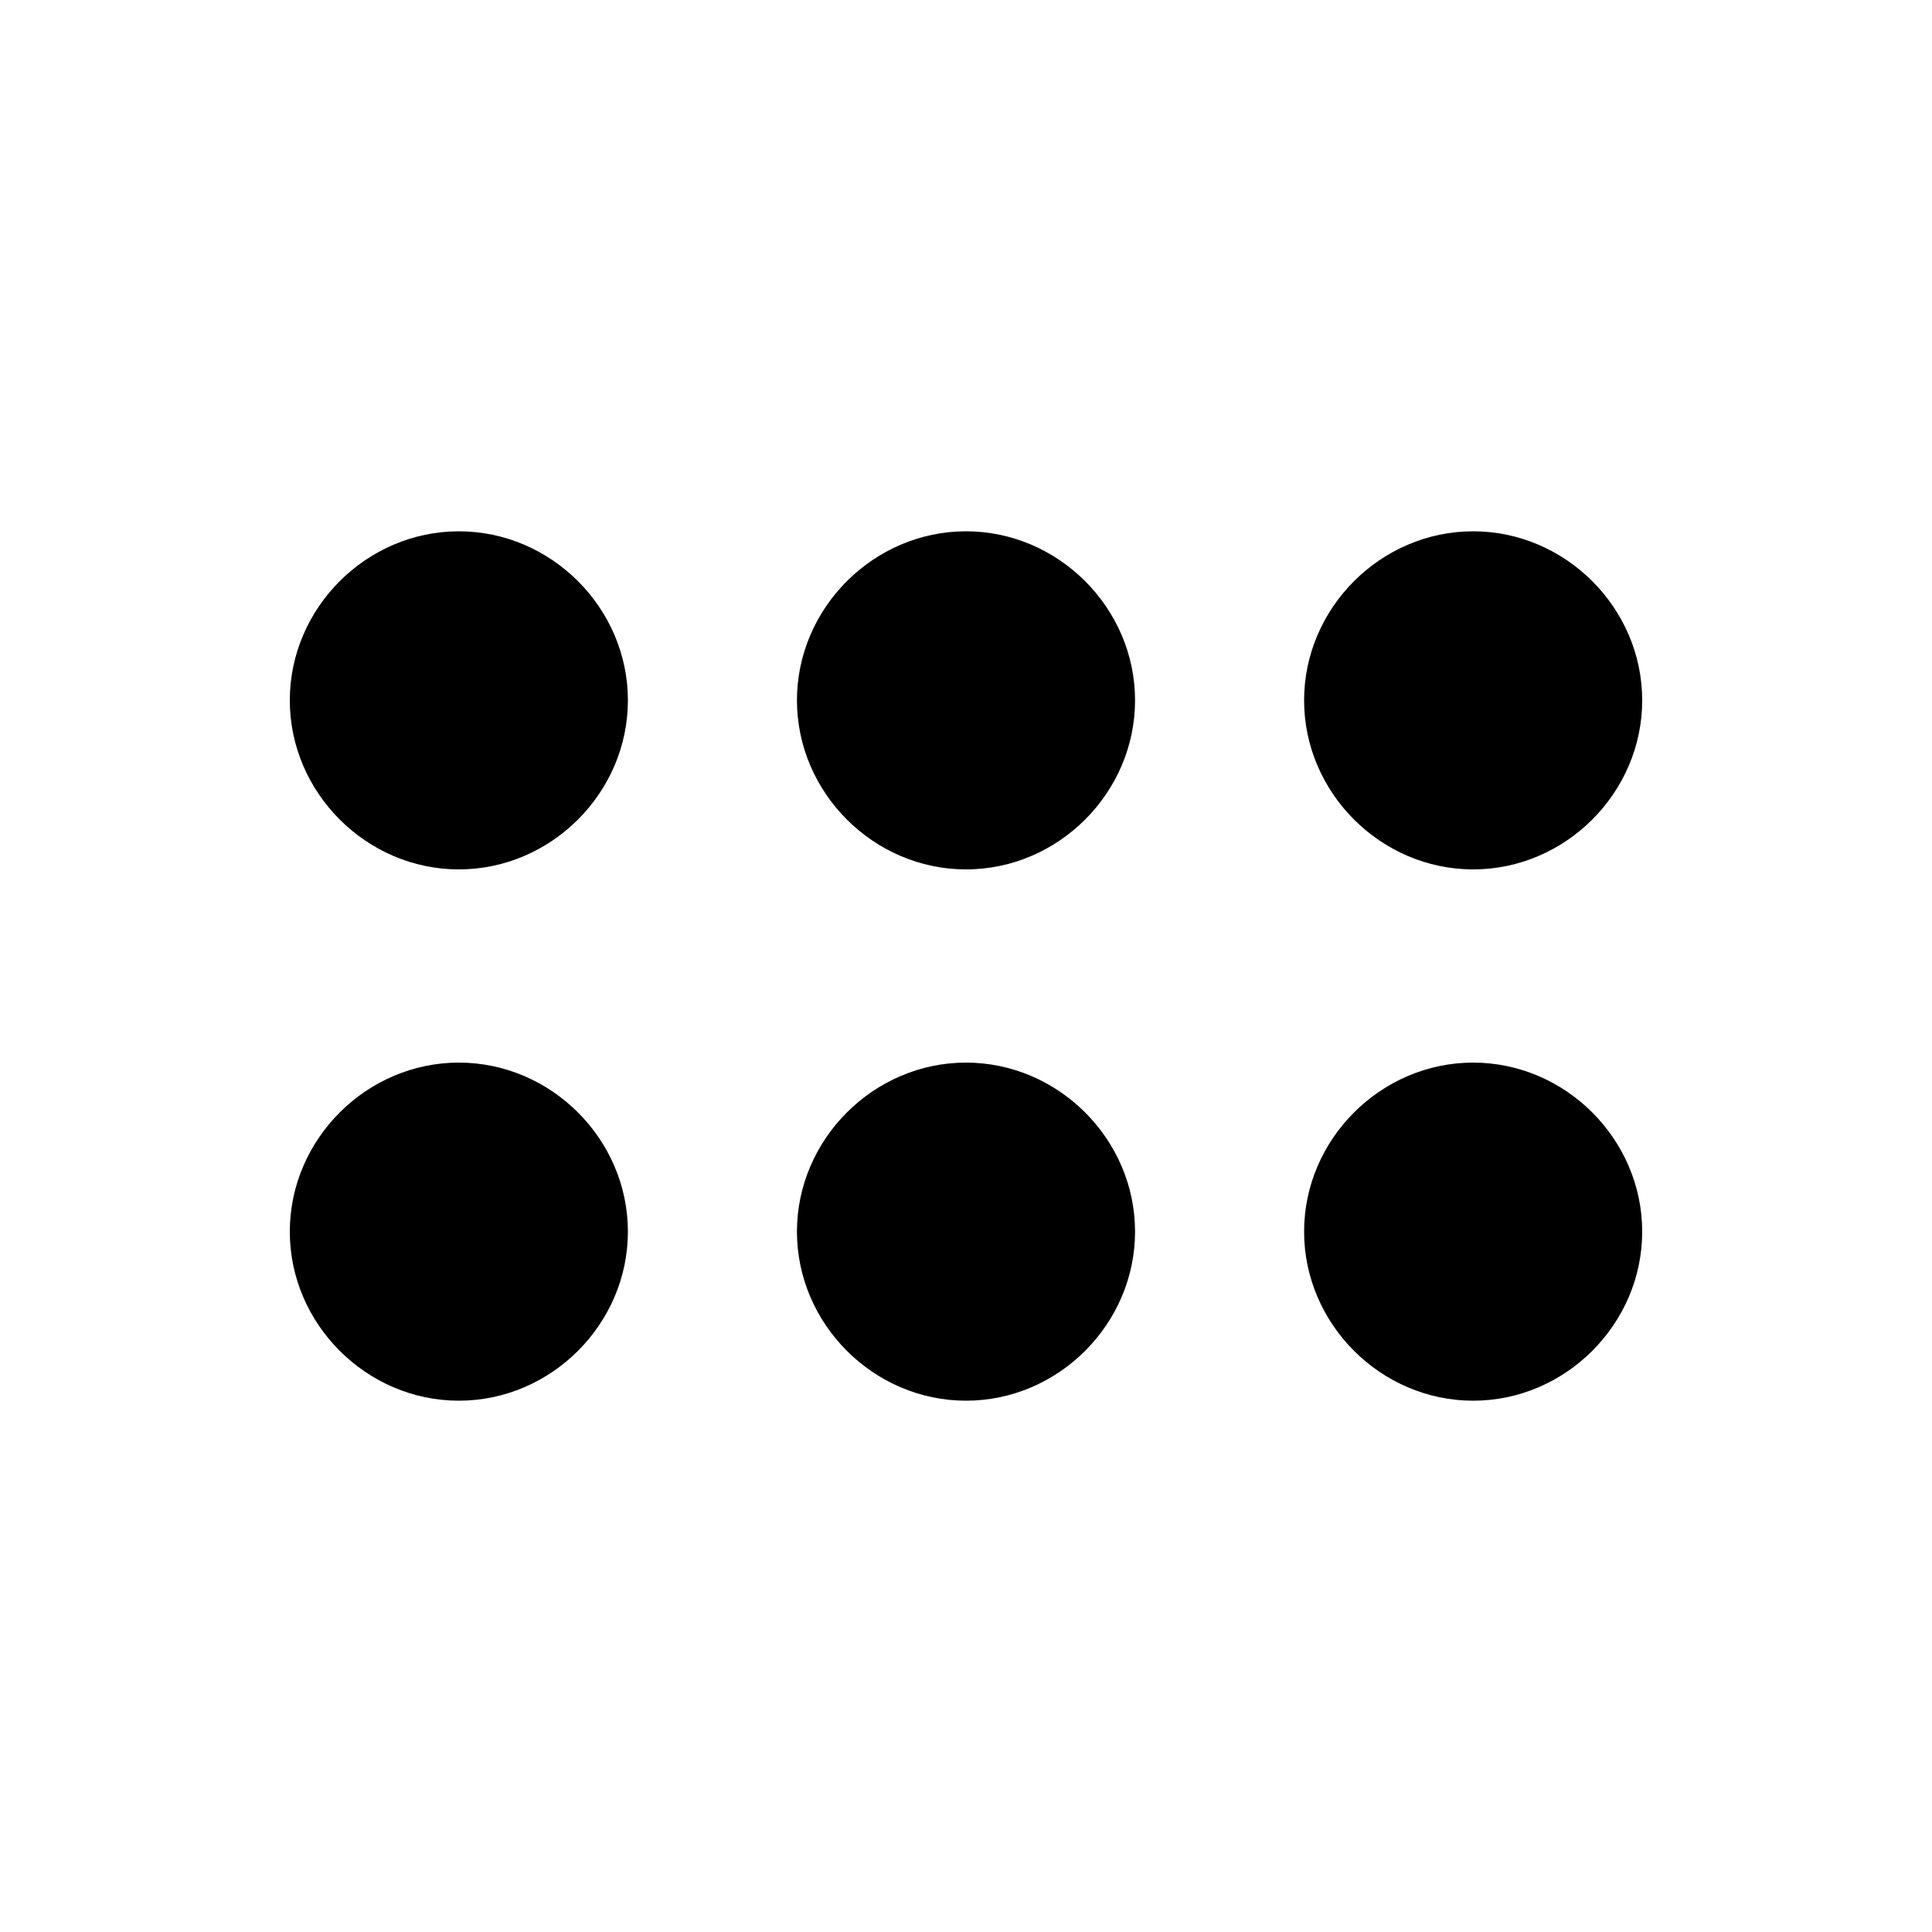
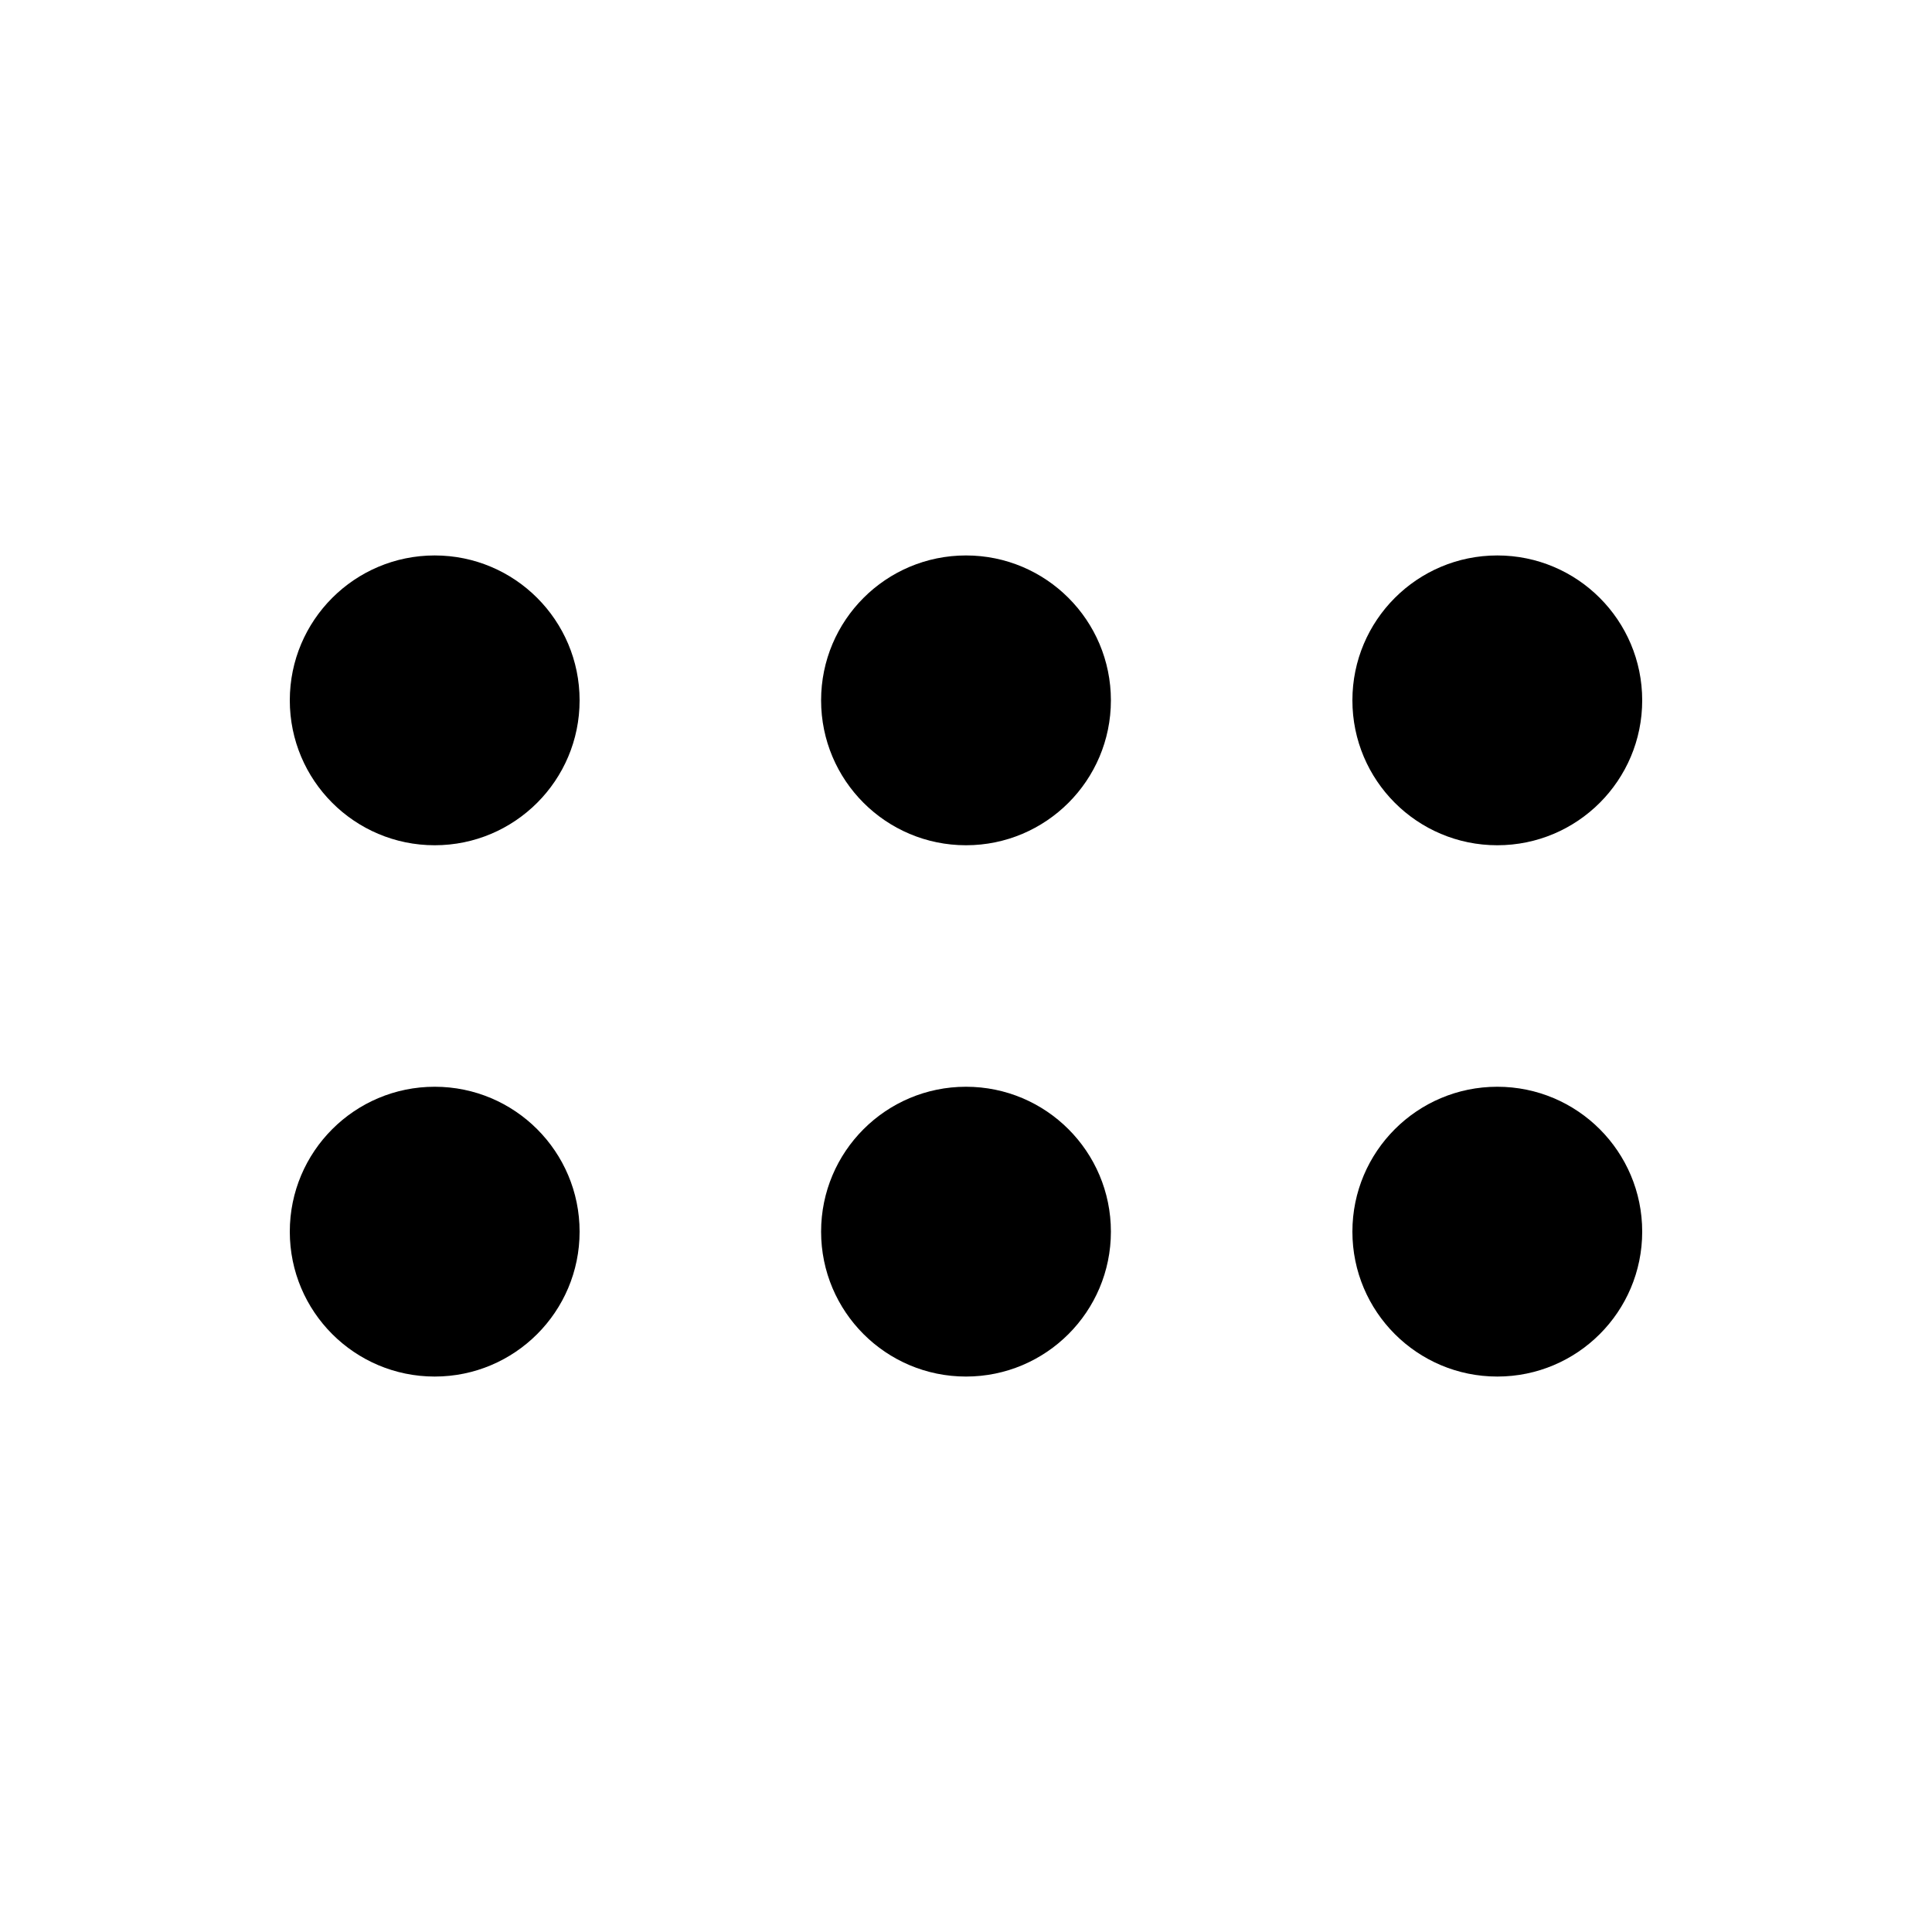
<svg xmlns="http://www.w3.org/2000/svg" viewBox="0 0 20 20" fill="currentColor" aria-hidden="true" data-slot="icon">
-   <path d="M17 7.25c0-.956-.794-1.75-1.75-1.75s-1.75.794-1.75 1.75S14.294 9 15.25 9 17 8.206 17 7.25Zm0 5.5c0-.956-.794-1.75-1.75-1.75s-1.75.794-1.75 1.75.794 1.75 1.75 1.75S17 13.706 17 12.75zm-5.25-5.5c0-.956-.794-1.75-1.75-1.75s-1.75.794-1.75 1.75S9.044 9 10 9s1.75-.794 1.75-1.75Zm0 5.5c0-.956-.794-1.75-1.75-1.75s-1.75.794-1.75 1.75.794 1.75 1.75 1.75 1.75-.794 1.75-1.75zM6.5 7.25c0-.956-.794-1.75-1.75-1.75S3 6.294 3 7.25 3.794 9 4.75 9 6.5 8.206 6.5 7.25Zm0 5.5c0-.956-.794-1.75-1.75-1.75S3 11.794 3 12.75s.794 1.75 1.75 1.75 1.75-.794 1.75-1.75z" />
+   <path d="M4.5 8.75a1.5 1.5 0 1 0 0-3 1.5 1.5 0 0 0 0 3zm7-1.5a1.5 1.5 0 1 1-3 0 1.5 1.5 0 0 1 3 0zm5.5 0a1.5 1.5 0 1 1-3 0 1.5 1.5 0 0 1 3 0zm-12.5 7a1.5 1.5 0 1 0 0-3 1.5 1.5 0 0 0 0 3zm7-1.5a1.5 1.5 0 1 1-3 0 1.5 1.5 0 0 1 3 0zm5.5 0a1.5 1.5 0 1 1-3 0 1.5 1.5 0 0 1 3 0z" />
</svg>
